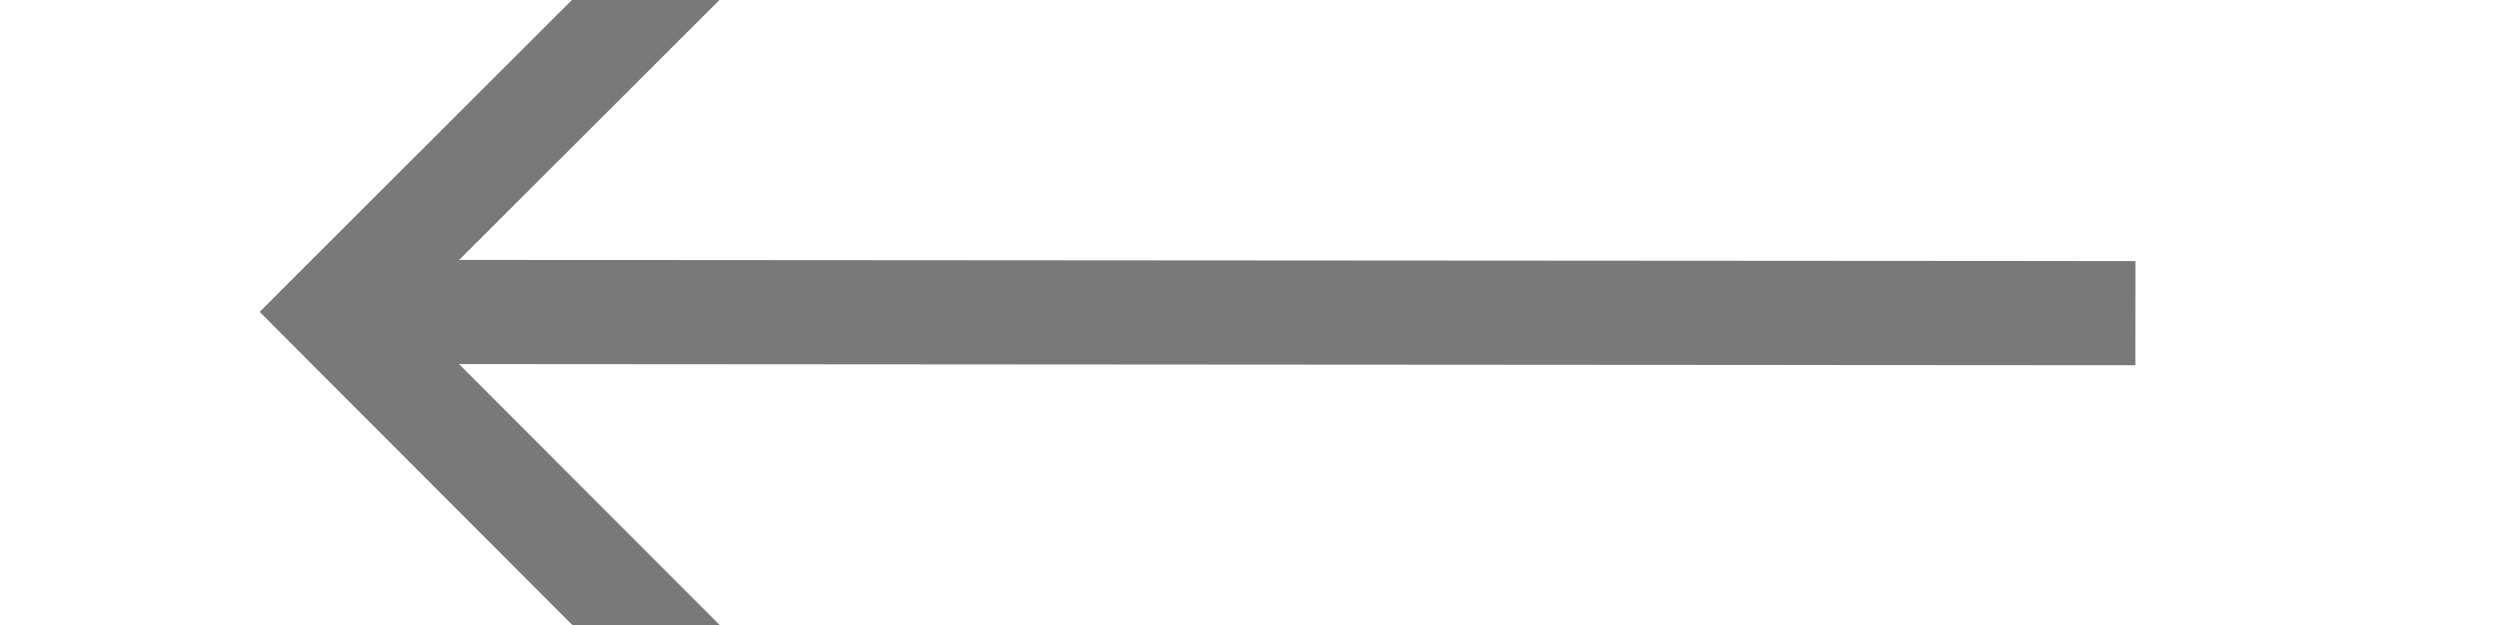
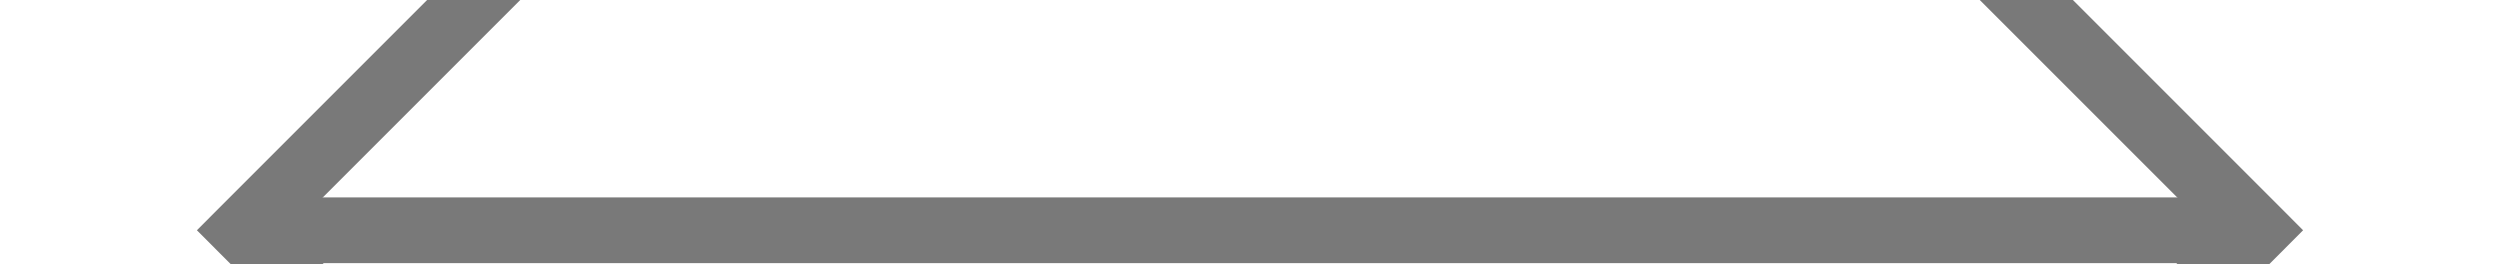
- <svg xmlns="http://www.w3.org/2000/svg" version="1.1" width="24px" height="6px" preserveAspectRatio="xMinYMid meet" viewBox="1106 3173  24 4">
-   <g transform="matrix(0 1 -1 0 4293 2057 )">
-     <path d="M 1115.054 3180.146  L 1110.407 3175.5  L 1115.054 3170.854  L 1114.346 3170.146  L 1109.346 3175.146  L 1108.993 3175.5  L 1109.346 3175.854  L 1114.346 3180.854  L 1115.054 3180.146  Z " fill-rule="nonzero" fill="#797979" stroke="none" transform="matrix(0.0006910848 -0.9999998 0.9999998 0.0006910848 -2058.272 4291.305 )" />
-     <path d="M 1110 3175.5  L 1127 3175.5  " stroke-width="1" stroke="#797979" fill="none" transform="matrix(0.0006910848 -0.9999998 0.9999998 0.0006910848 -2058.272 4291.305 )" />
+ <svg xmlns="http://www.w3.org/2000/svg" version="1.1" width="38px" height="4px" preserveAspectRatio="xMinYMid meet" viewBox="1098 2751  38 2">
+   <g transform="matrix(0 1 -1 0 3869 1635 )">
+     <path d="M 1107.554 2756.646  L 1102.907 2752  L 1107.554 2747.354  L 1106.846 2746.646  L 1101.846 2751.646  L 1101.493 2752  L 1101.846 2752.354  L 1106.846 2757.354  L 1107.554 2756.646  Z M 1127.446 2747.354  L 1132.093 2752  L 1127.446 2756.646  L 1128.154 2757.354  L 1133.154 2752.354  L 1133.507 2752  L 1133.154 2751.646  L 1128.154 2746.646  L 1127.446 2747.354  Z " fill-rule="nonzero" fill="#797979" stroke="none" transform="matrix(-1.83690953073357E-16 -1 1 -1.83690953073357E-16 -1633.5 3869.5 )" />
+     <path d="M 1102.5 2752  L 1132.5 2752  " stroke-width="1" stroke="#797979" fill="none" transform="matrix(-1.83690953073357E-16 -1 1 -1.83690953073357E-16 -1633.5 3869.5 )" />
  </g>
</svg>
